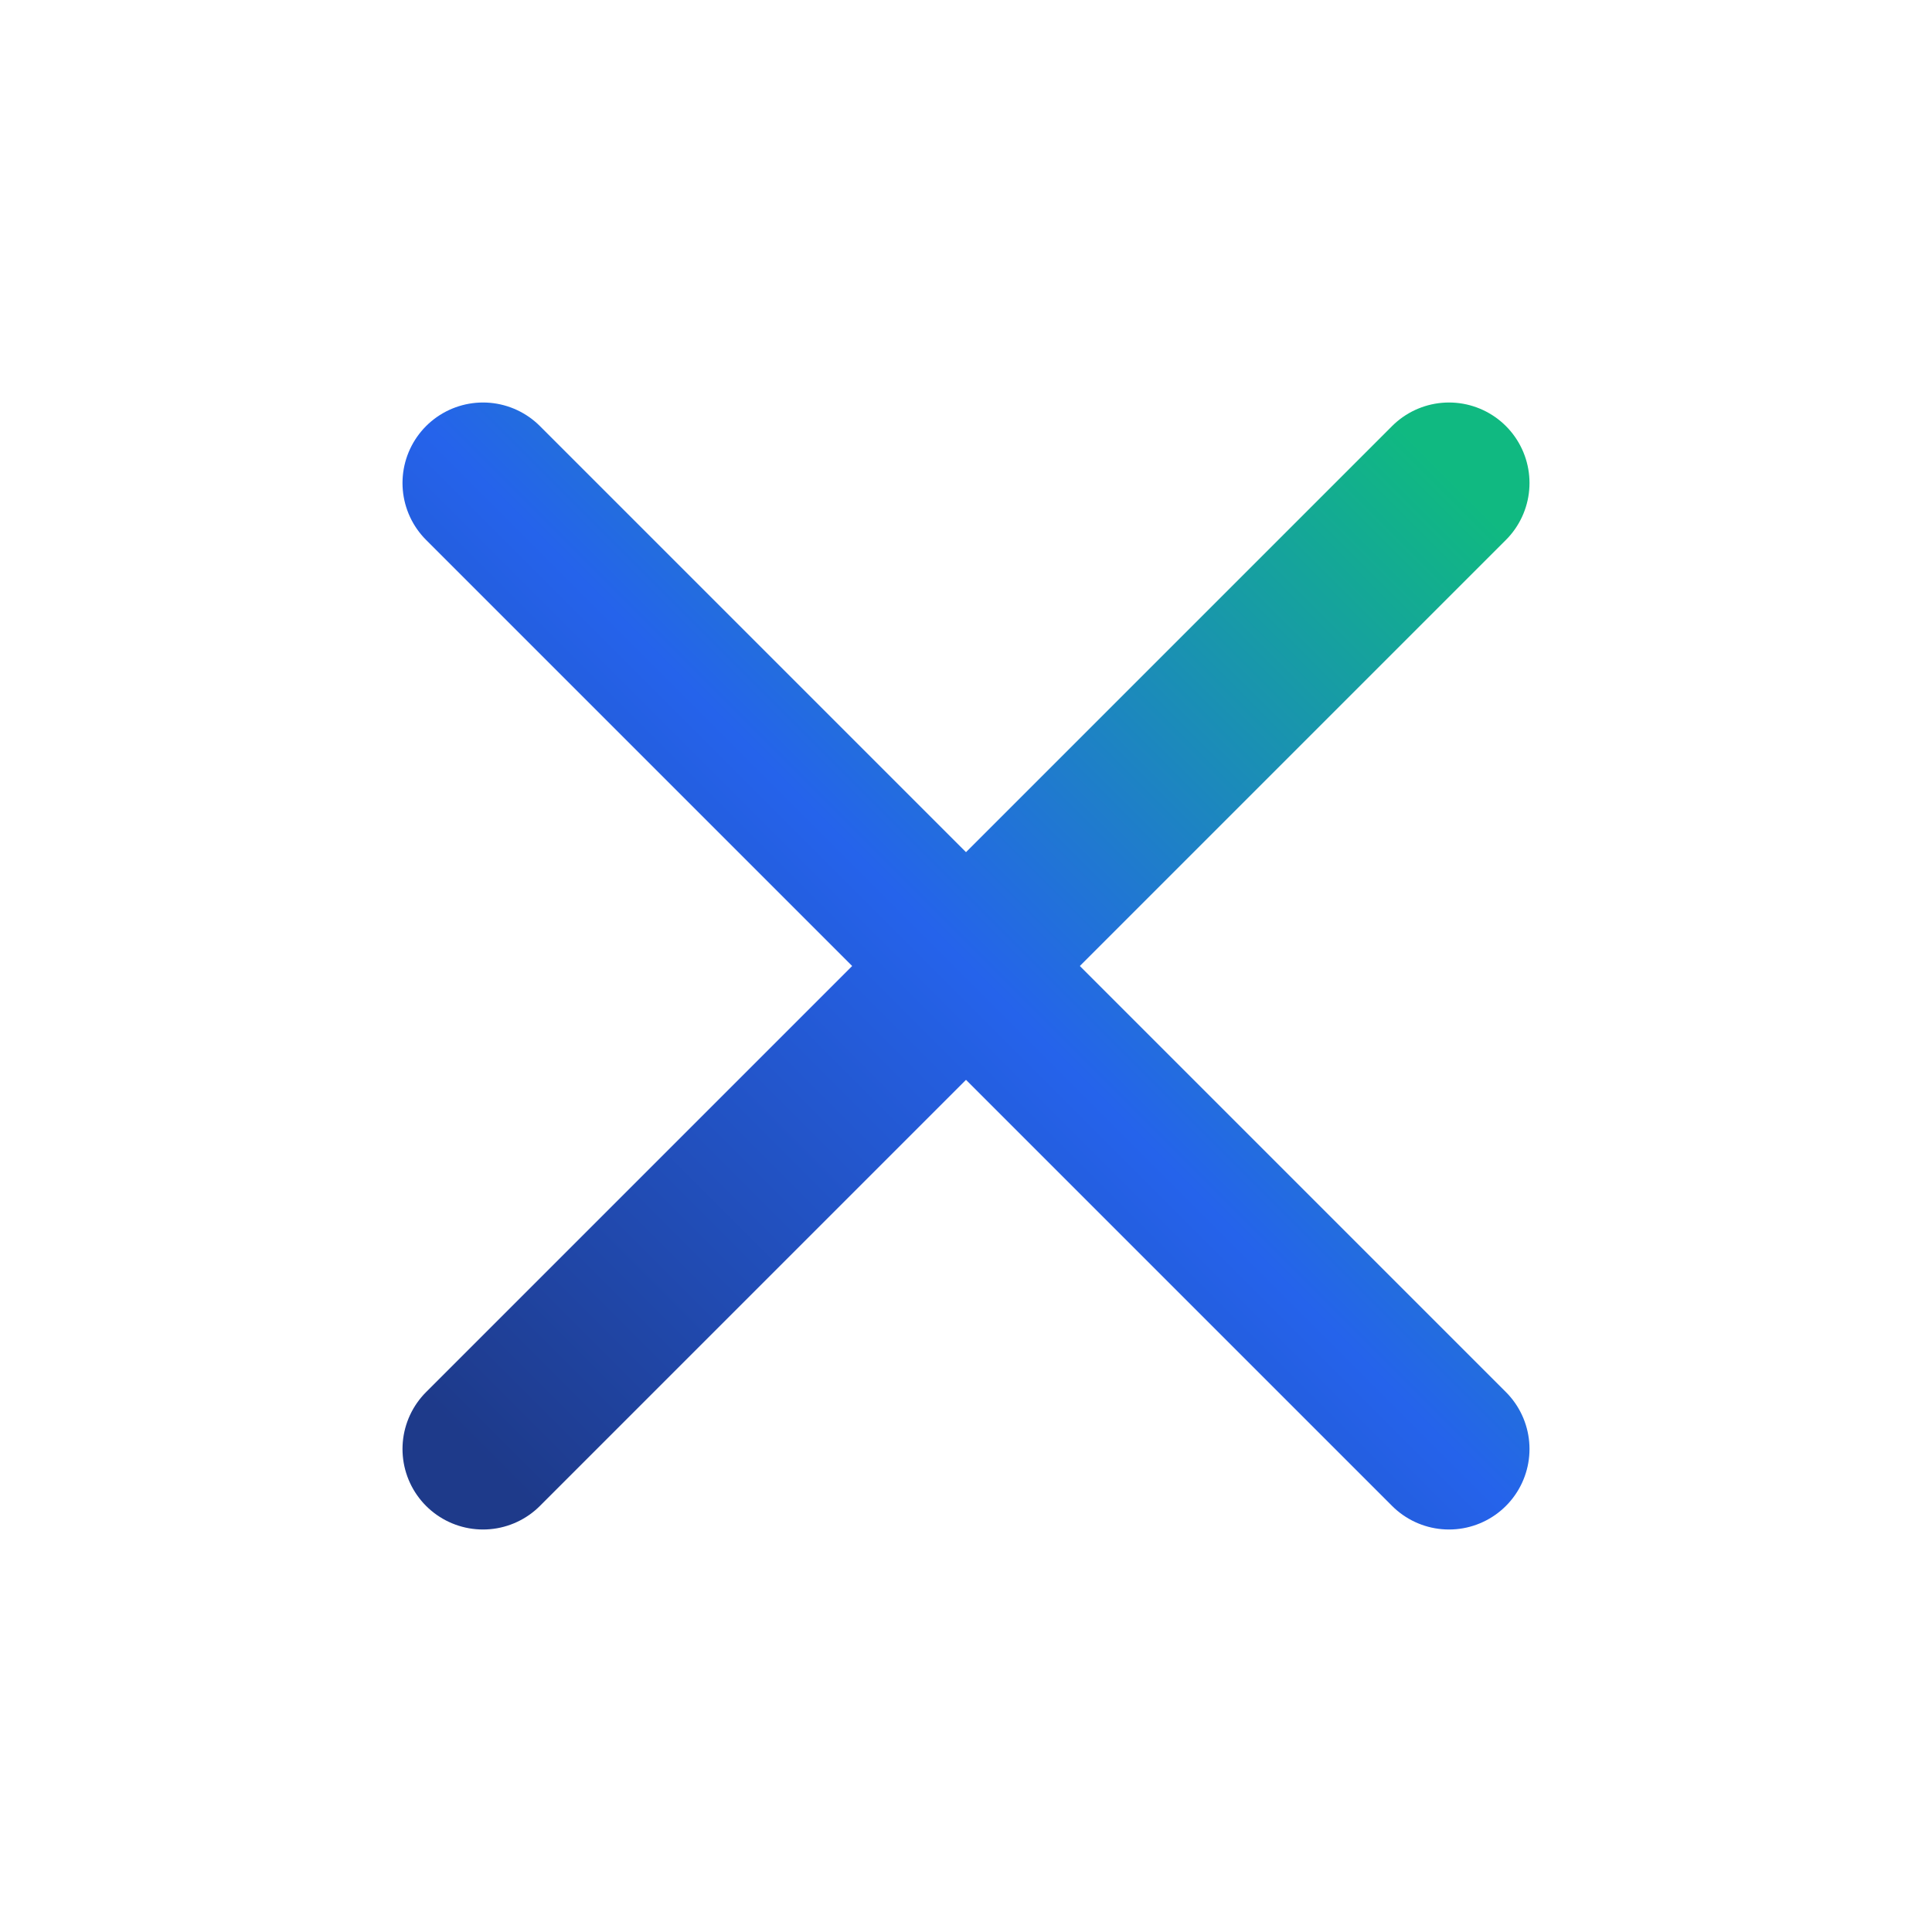
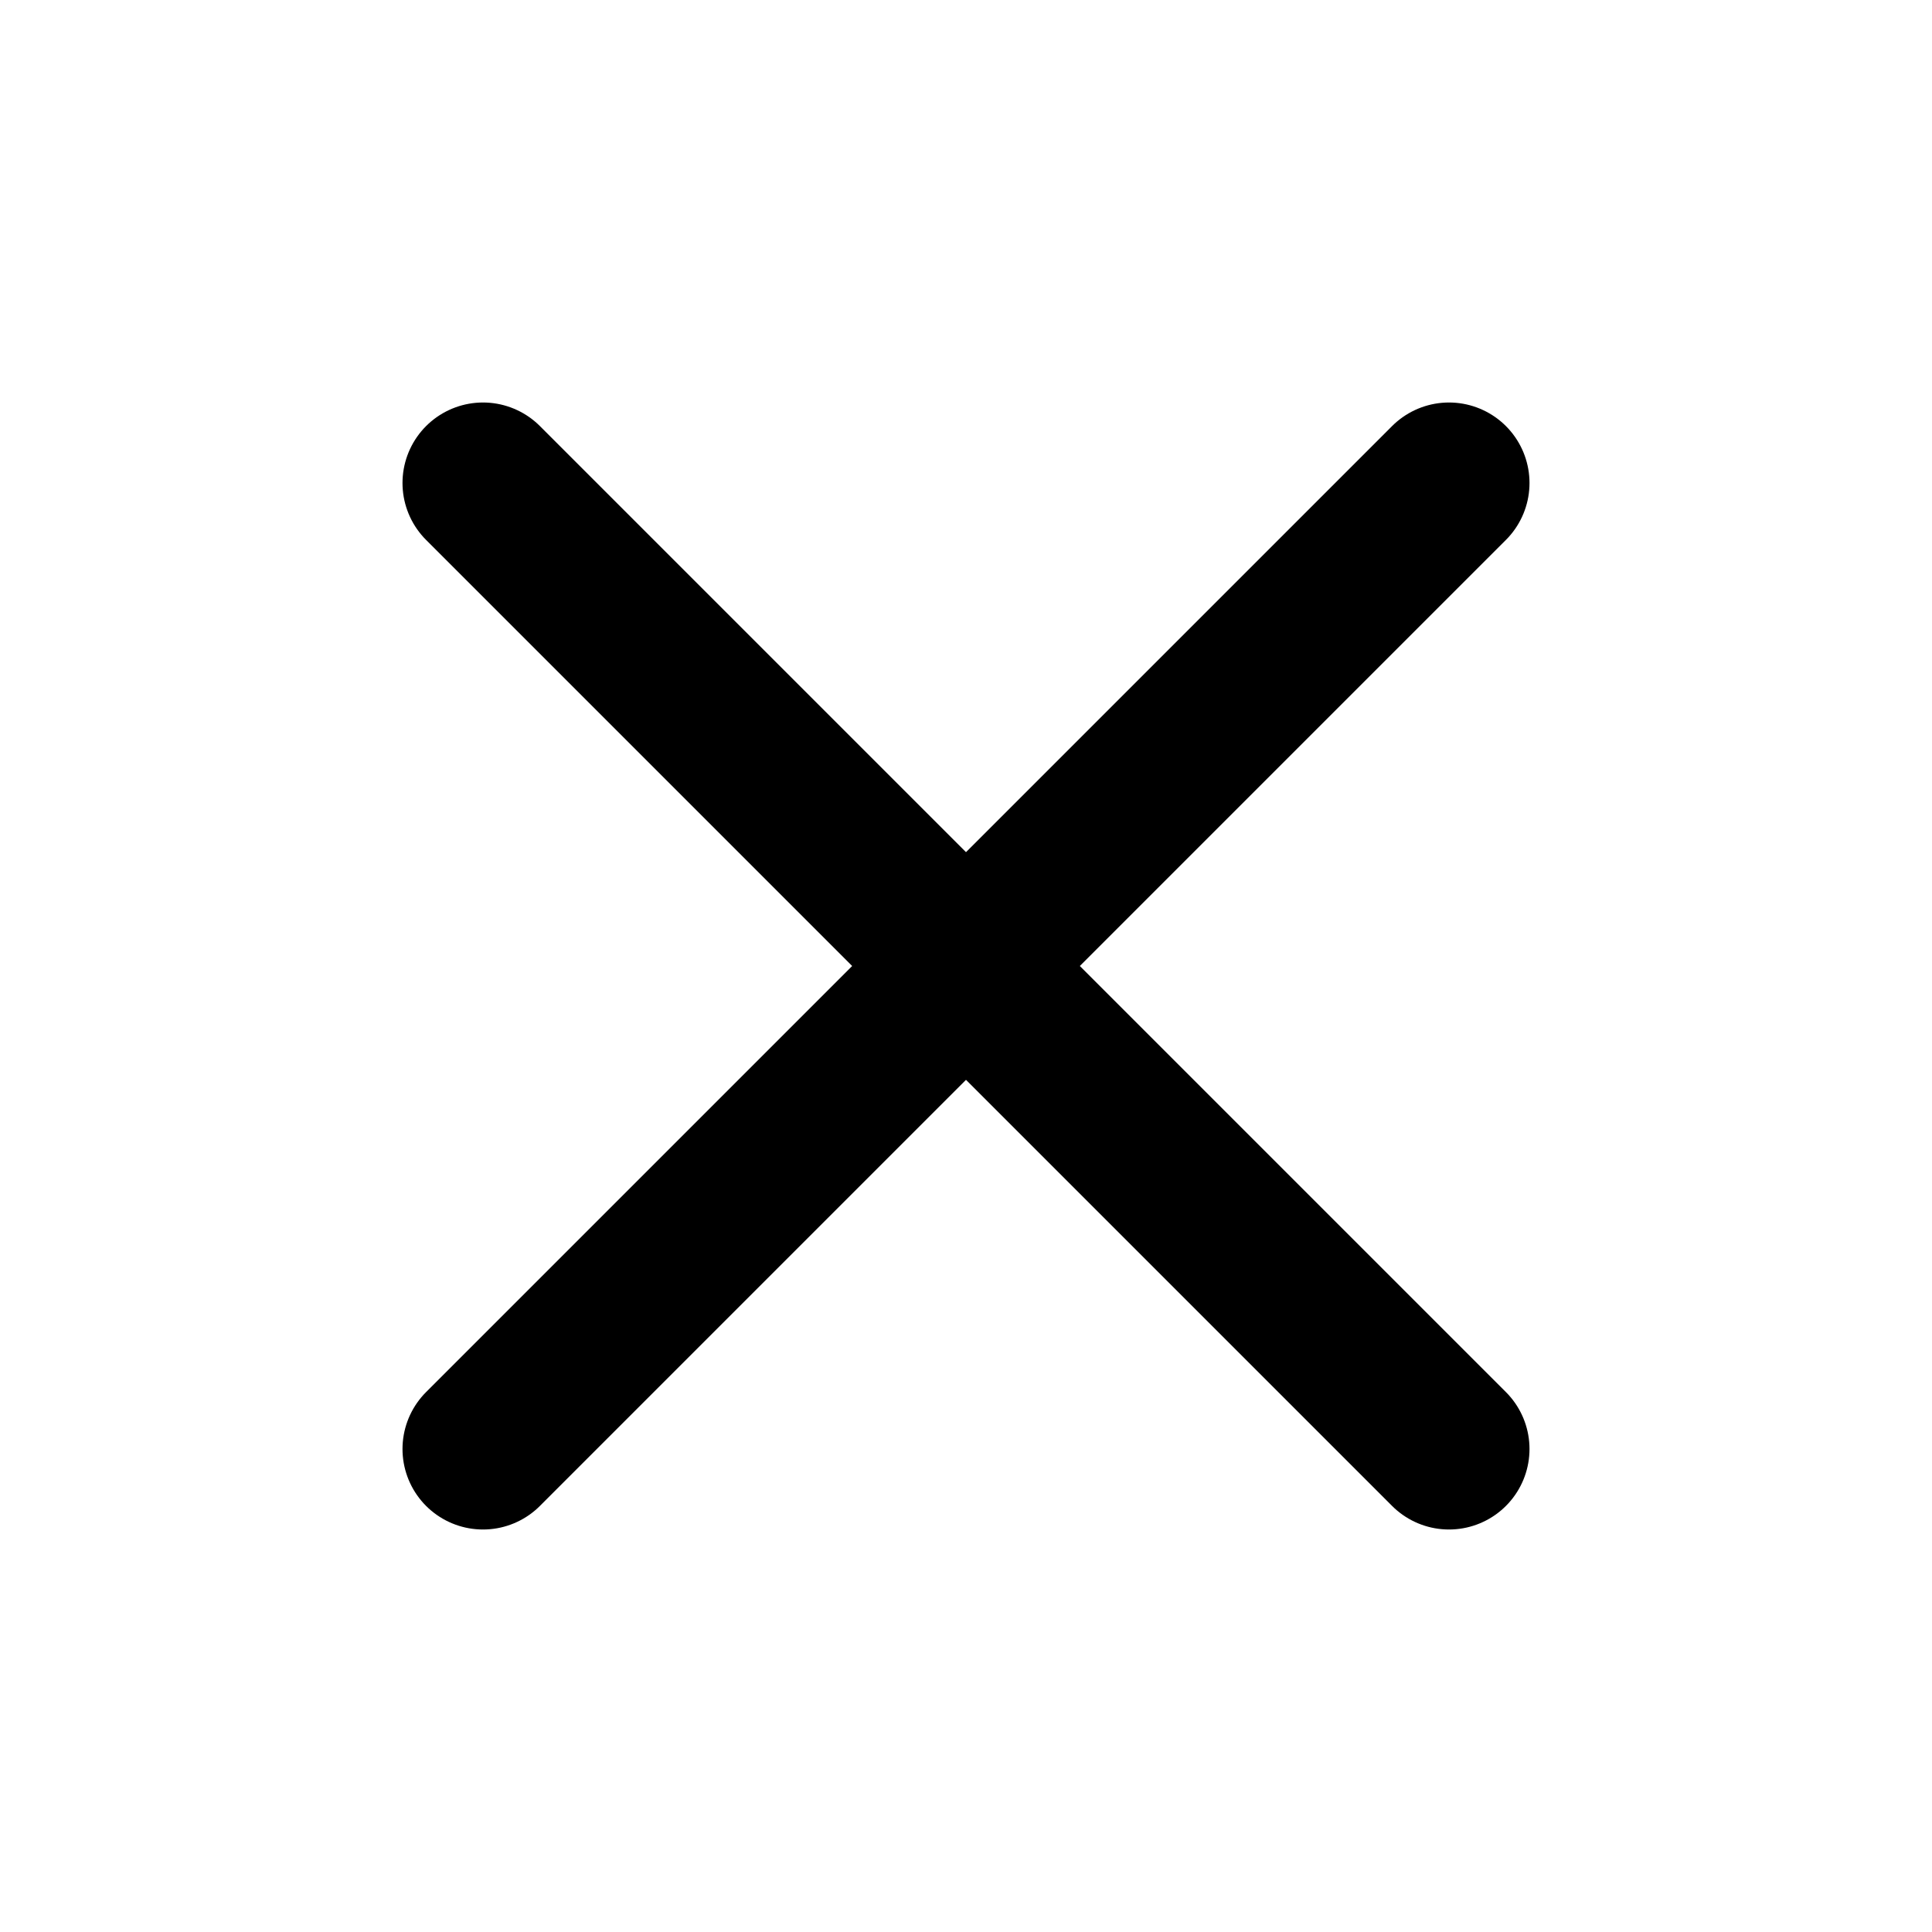
- <svg xmlns="http://www.w3.org/2000/svg" width="24" height="24" viewBox="0 0 24 24" fill="none" stroke="url(#brGradient)" stroke-width="2" stroke-linecap="round" stroke-linejoin="round">
-   <defs>
-     <linearGradient id="brGradient" x1="0%" y1="100%" x2="100%" y2="0%">
-       <stop offset="0%" stop-color="#1e3a8a" />
-       <stop offset="50%" stop-color="#2563eb" />
-       <stop offset="100%" stop-color="#10b981" />
-     </linearGradient>
-   </defs>
-   <path d="M18 6 6 18" />
-   <path d="m6 6 12 12" />
+ <svg xmlns="http://www.w3.org/2000/svg" width="24" height="24" viewBox="0 0 24 24" fill="none" stroke="currentColor" stroke-width="2" stroke-linecap="round" stroke-linejoin="round">
+   <path d="M18 6 6 18M6 6l12 12" />
</svg>
